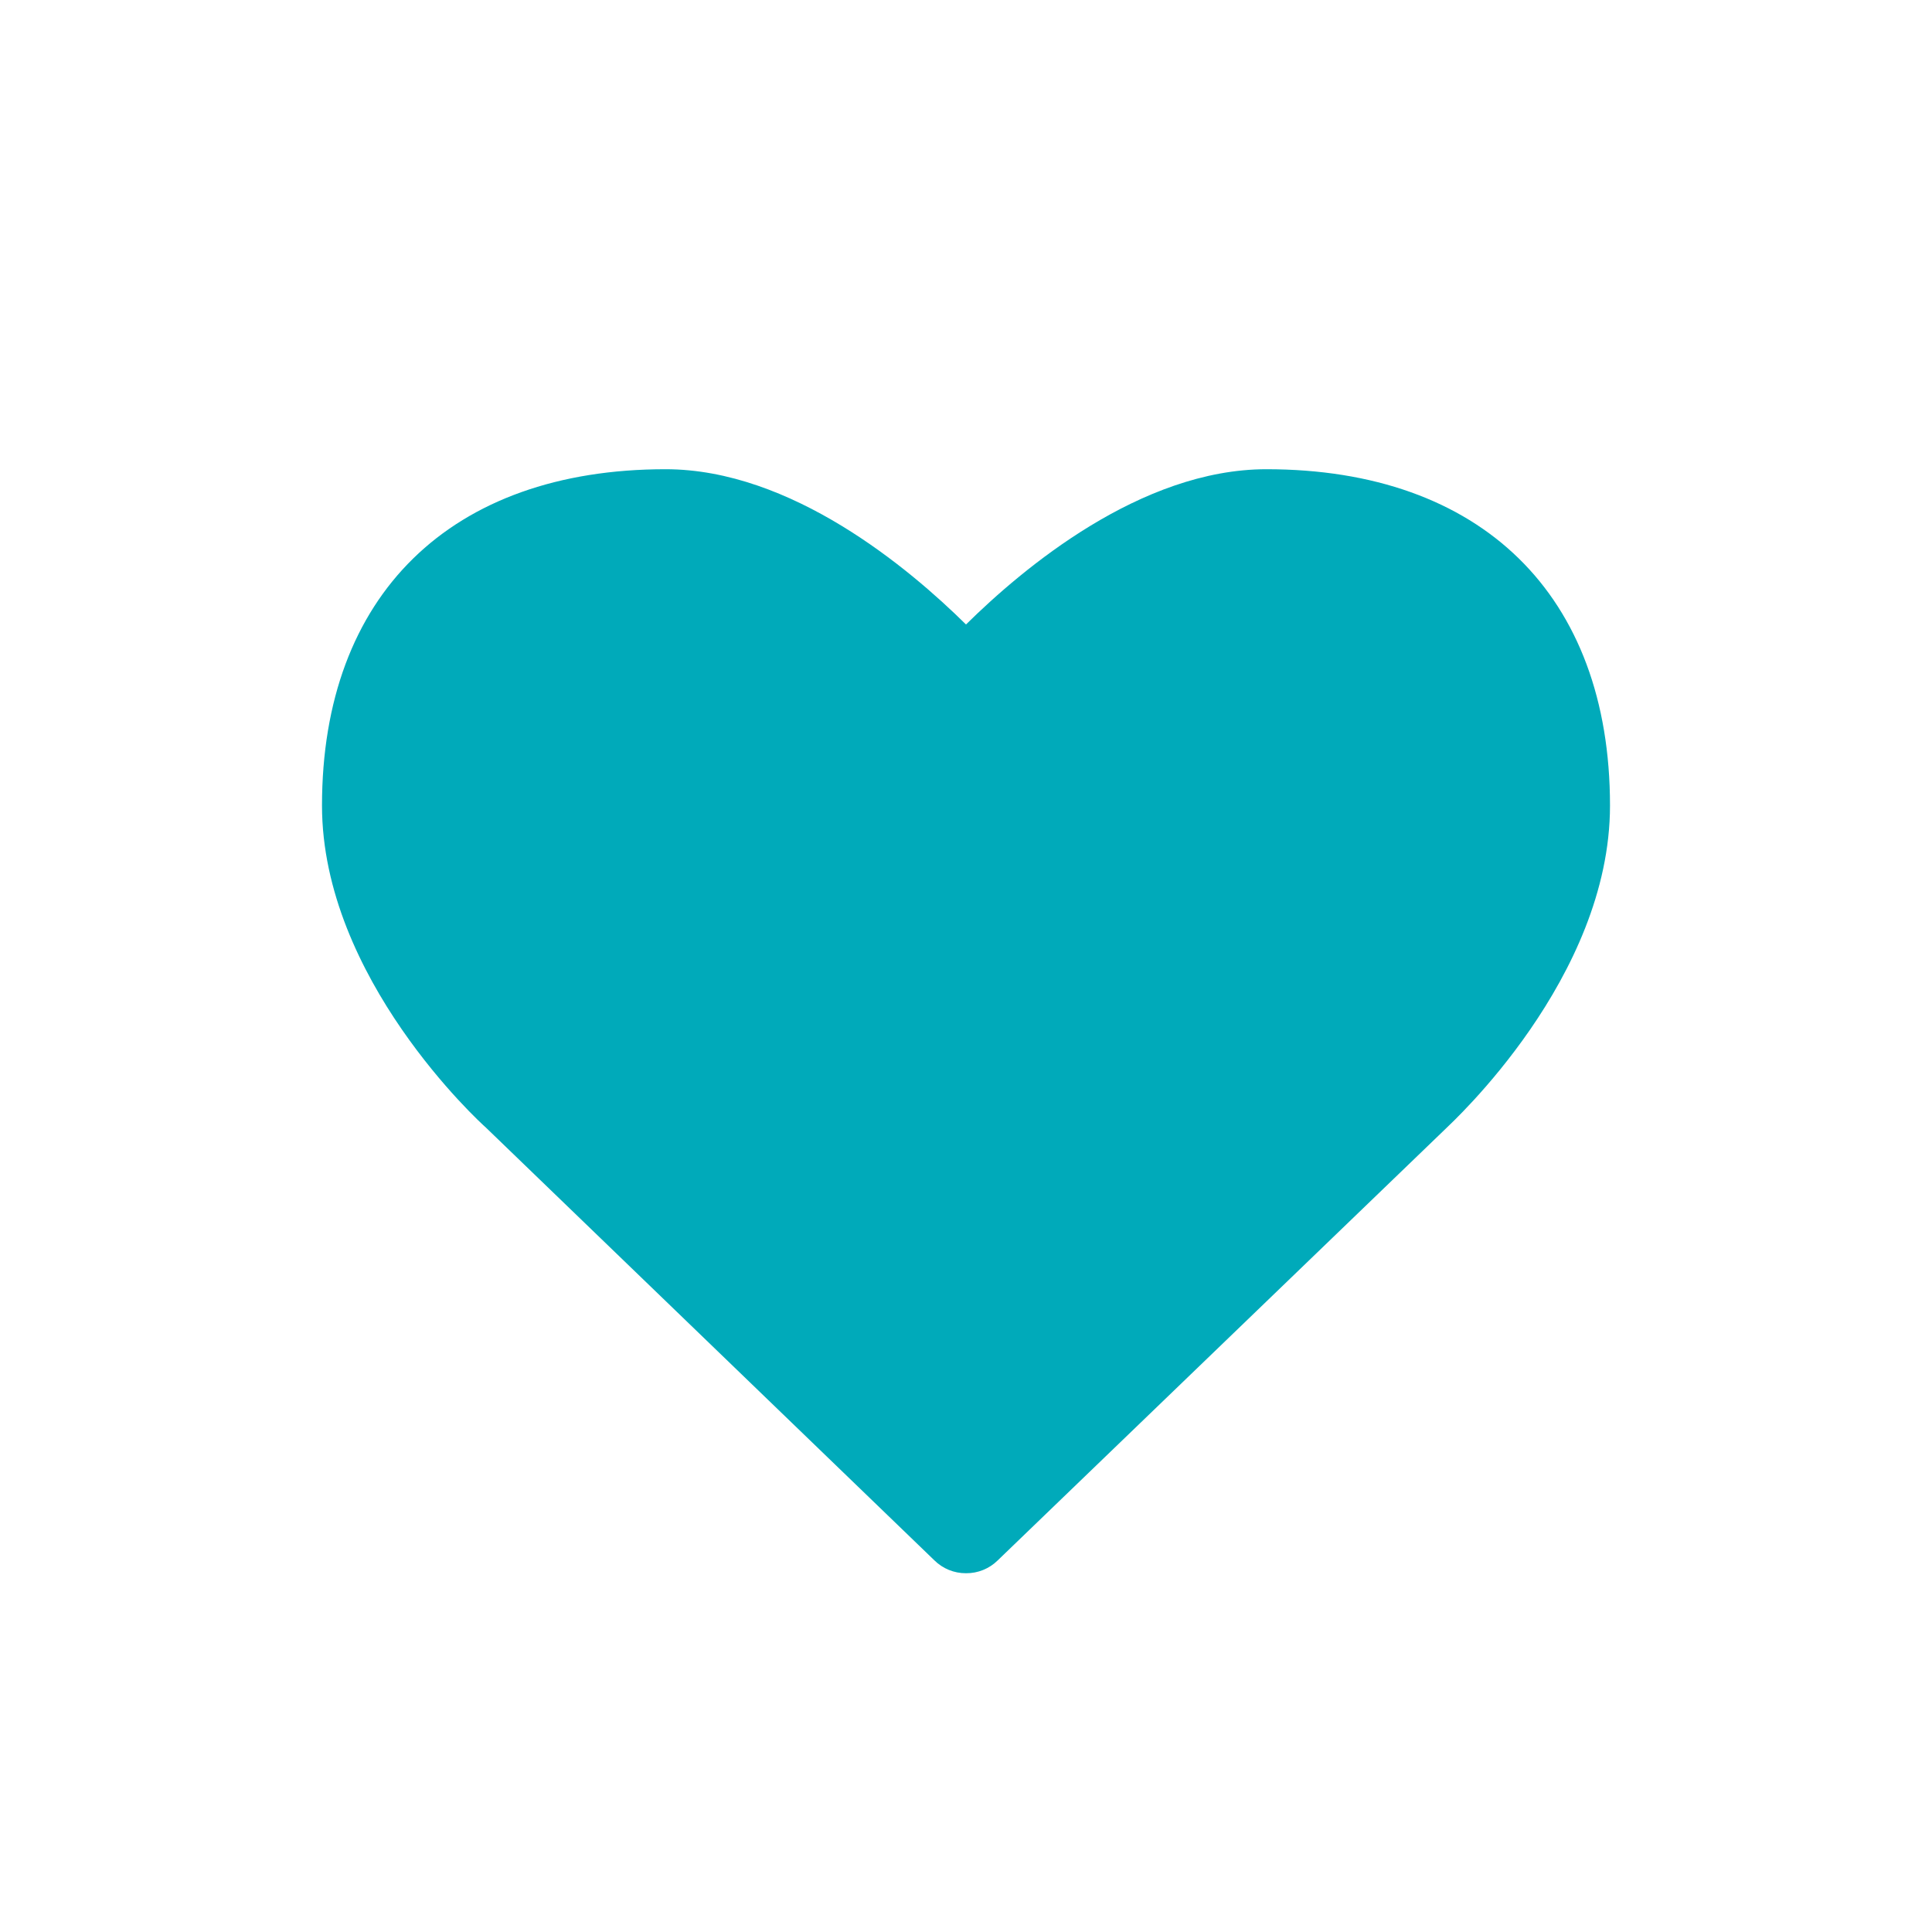
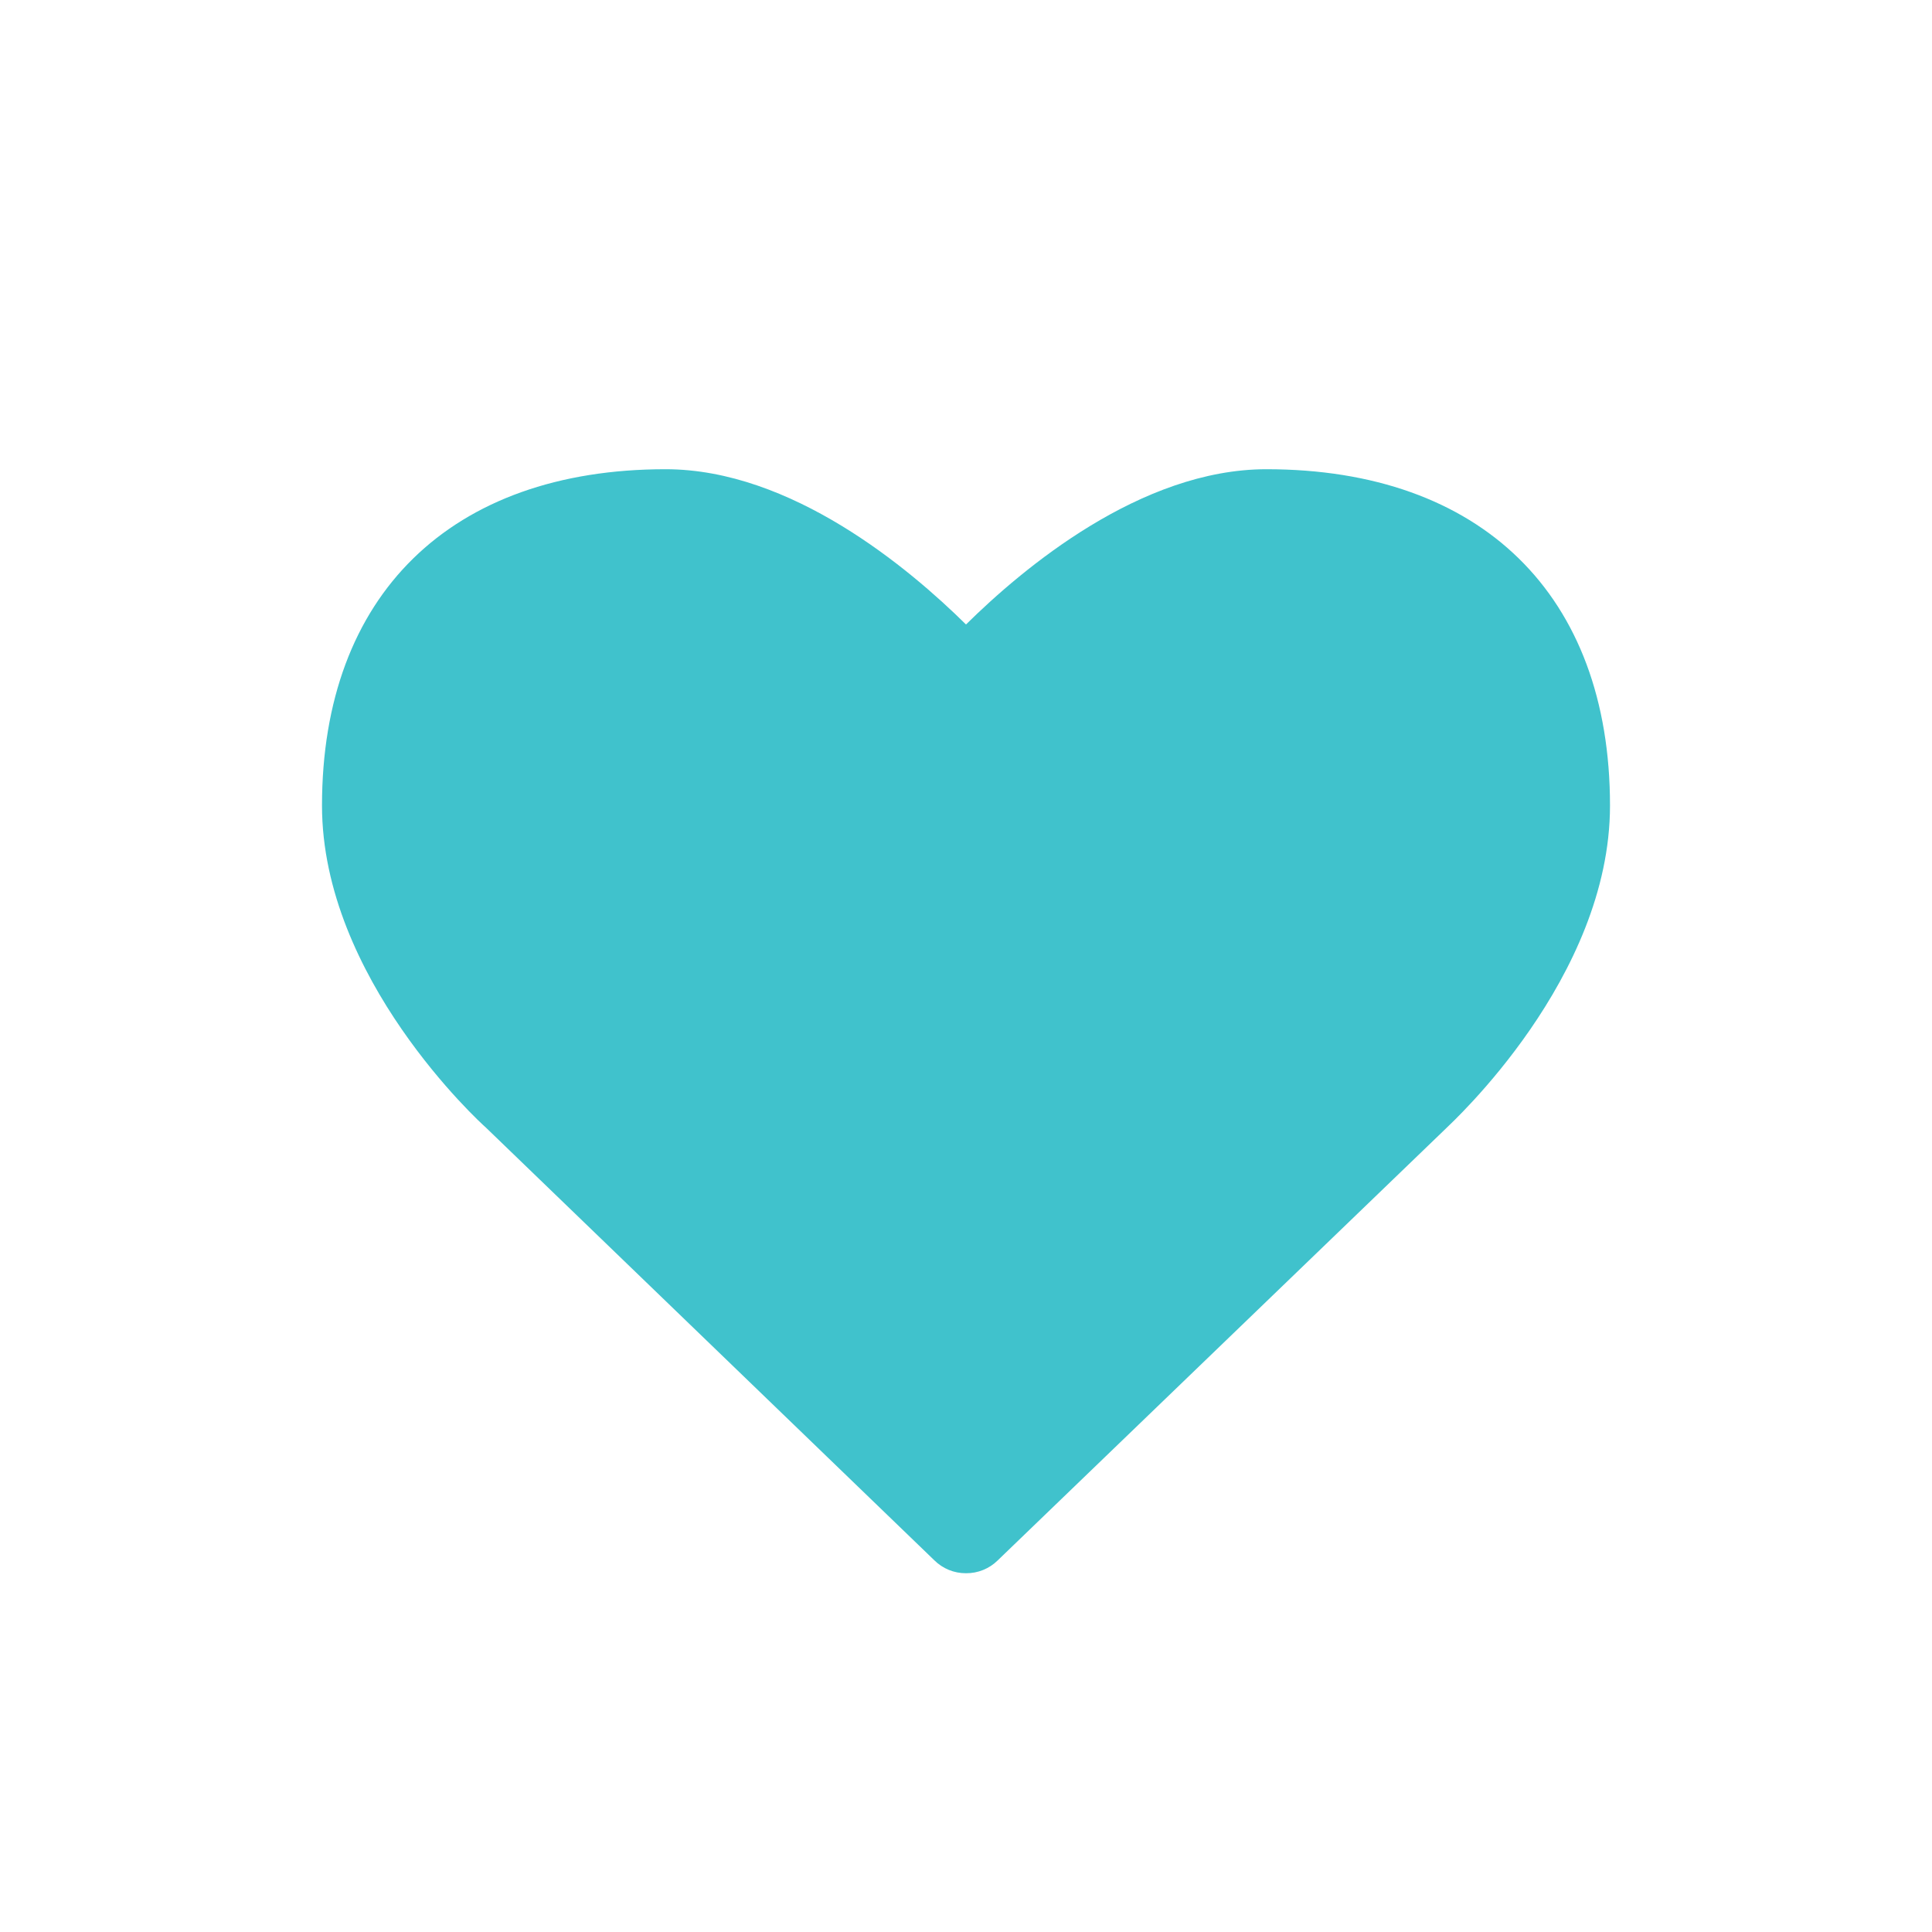
<svg xmlns="http://www.w3.org/2000/svg" width="30" height="30" viewBox="0 0 30 30">
  <defs>
    <clipPath id="clip-path">
      <rect width="30" height="30" fill="none" />
    </clipPath>
  </defs>
  <g id="Icon_like_empty_Copy" data-name="Icon / like / empty Copy" clip-path="url(#clip-path)">
    <g id="icon_arrow" data-name="icon / arrow">
      <rect id="Rectangle" width="30" height="30" fill="#d8d8d8" opacity="0" />
    </g>
-     <path id="_" data-name="" d="M10,17.143a.692.692,0,0,1-.491-.2L2.545,10.223C2.455,10.145,0,7.9,0,5.223,0,1.953,2,0,5.335,0,7.288,0,9.118,1.54,10,2.411,10.882,1.54,12.712,0,14.665,0,18,0,20,1.953,20,5.223c0,2.679-2.455,4.922-2.556,5.022l-6.953,6.7A.692.692,0,0,1,10,17.143Z" transform="translate(5 7.286)" fill="#00aaba" />
+     <path id="_" data-name="" d="M10,17.143a.692.692,0,0,1-.491-.2L2.545,10.223C2.455,10.145,0,7.9,0,5.223,0,1.953,2,0,5.335,0,7.288,0,9.118,1.54,10,2.411,10.882,1.54,12.712,0,14.665,0,18,0,20,1.953,20,5.223c0,2.679-2.455,4.922-2.556,5.022l-6.953,6.7A.692.692,0,0,1,10,17.143Z" transform="translate(5 7.286)" fill="#40C2CC" />
  </g>
</svg>
